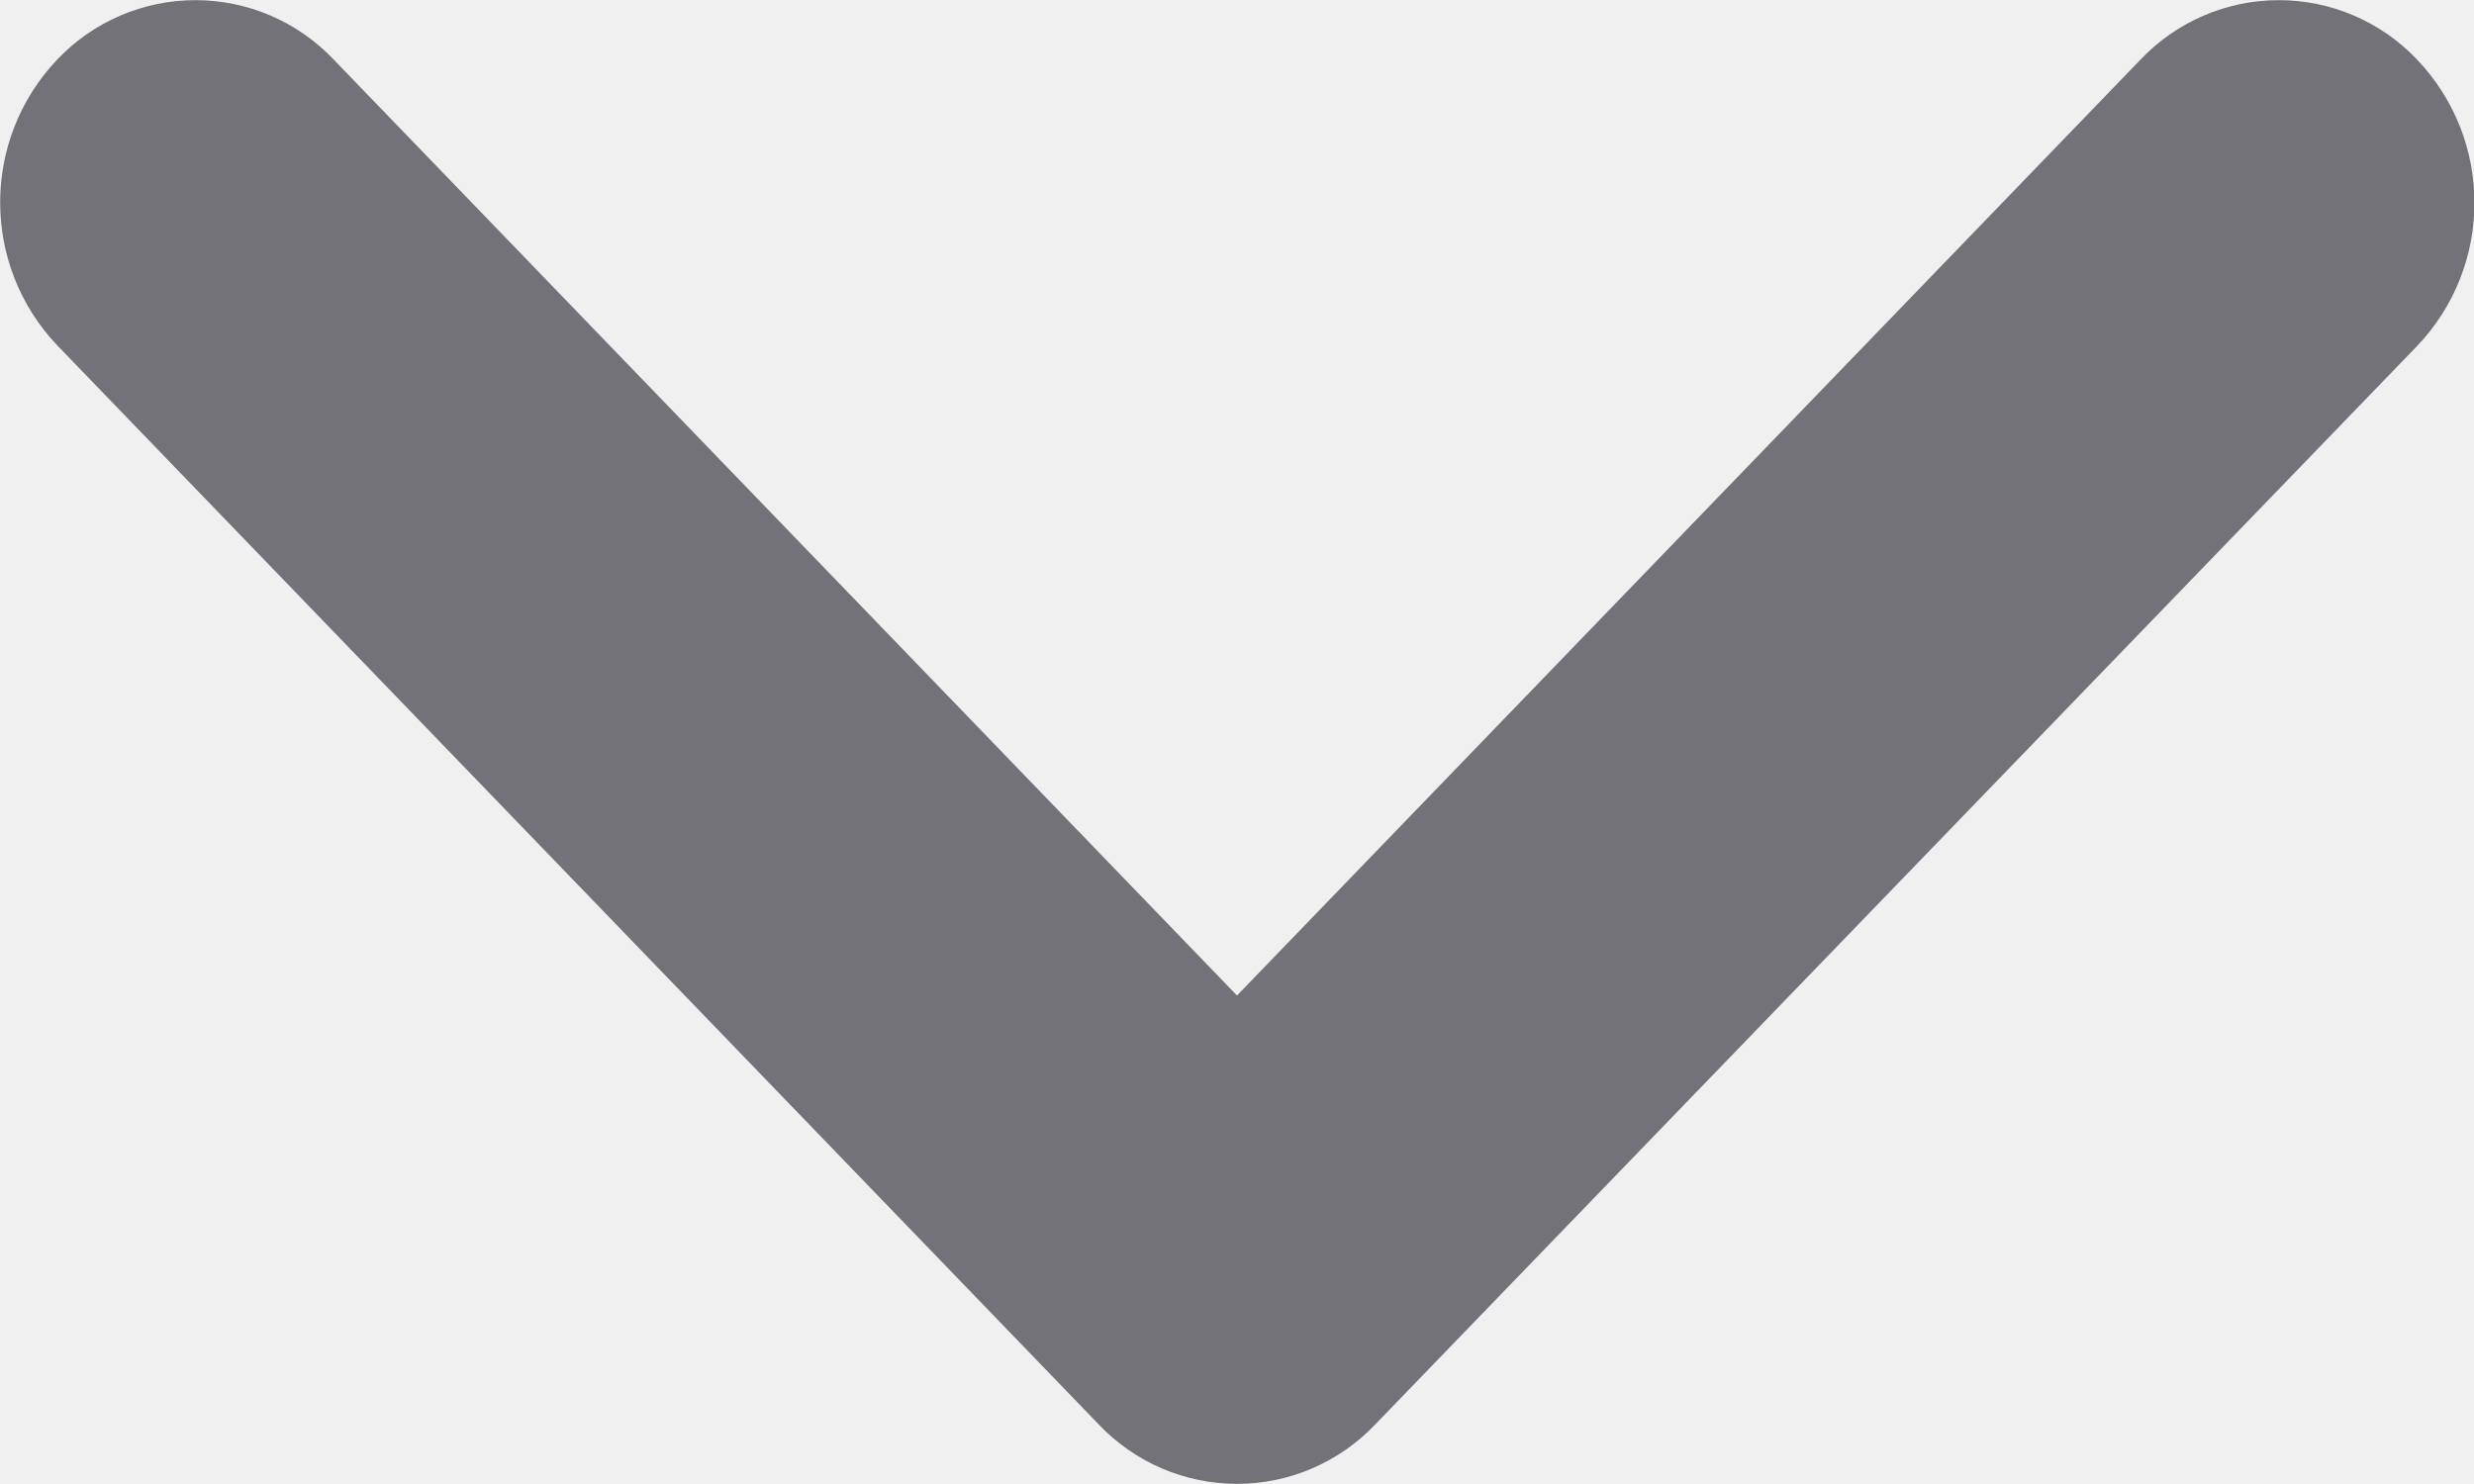
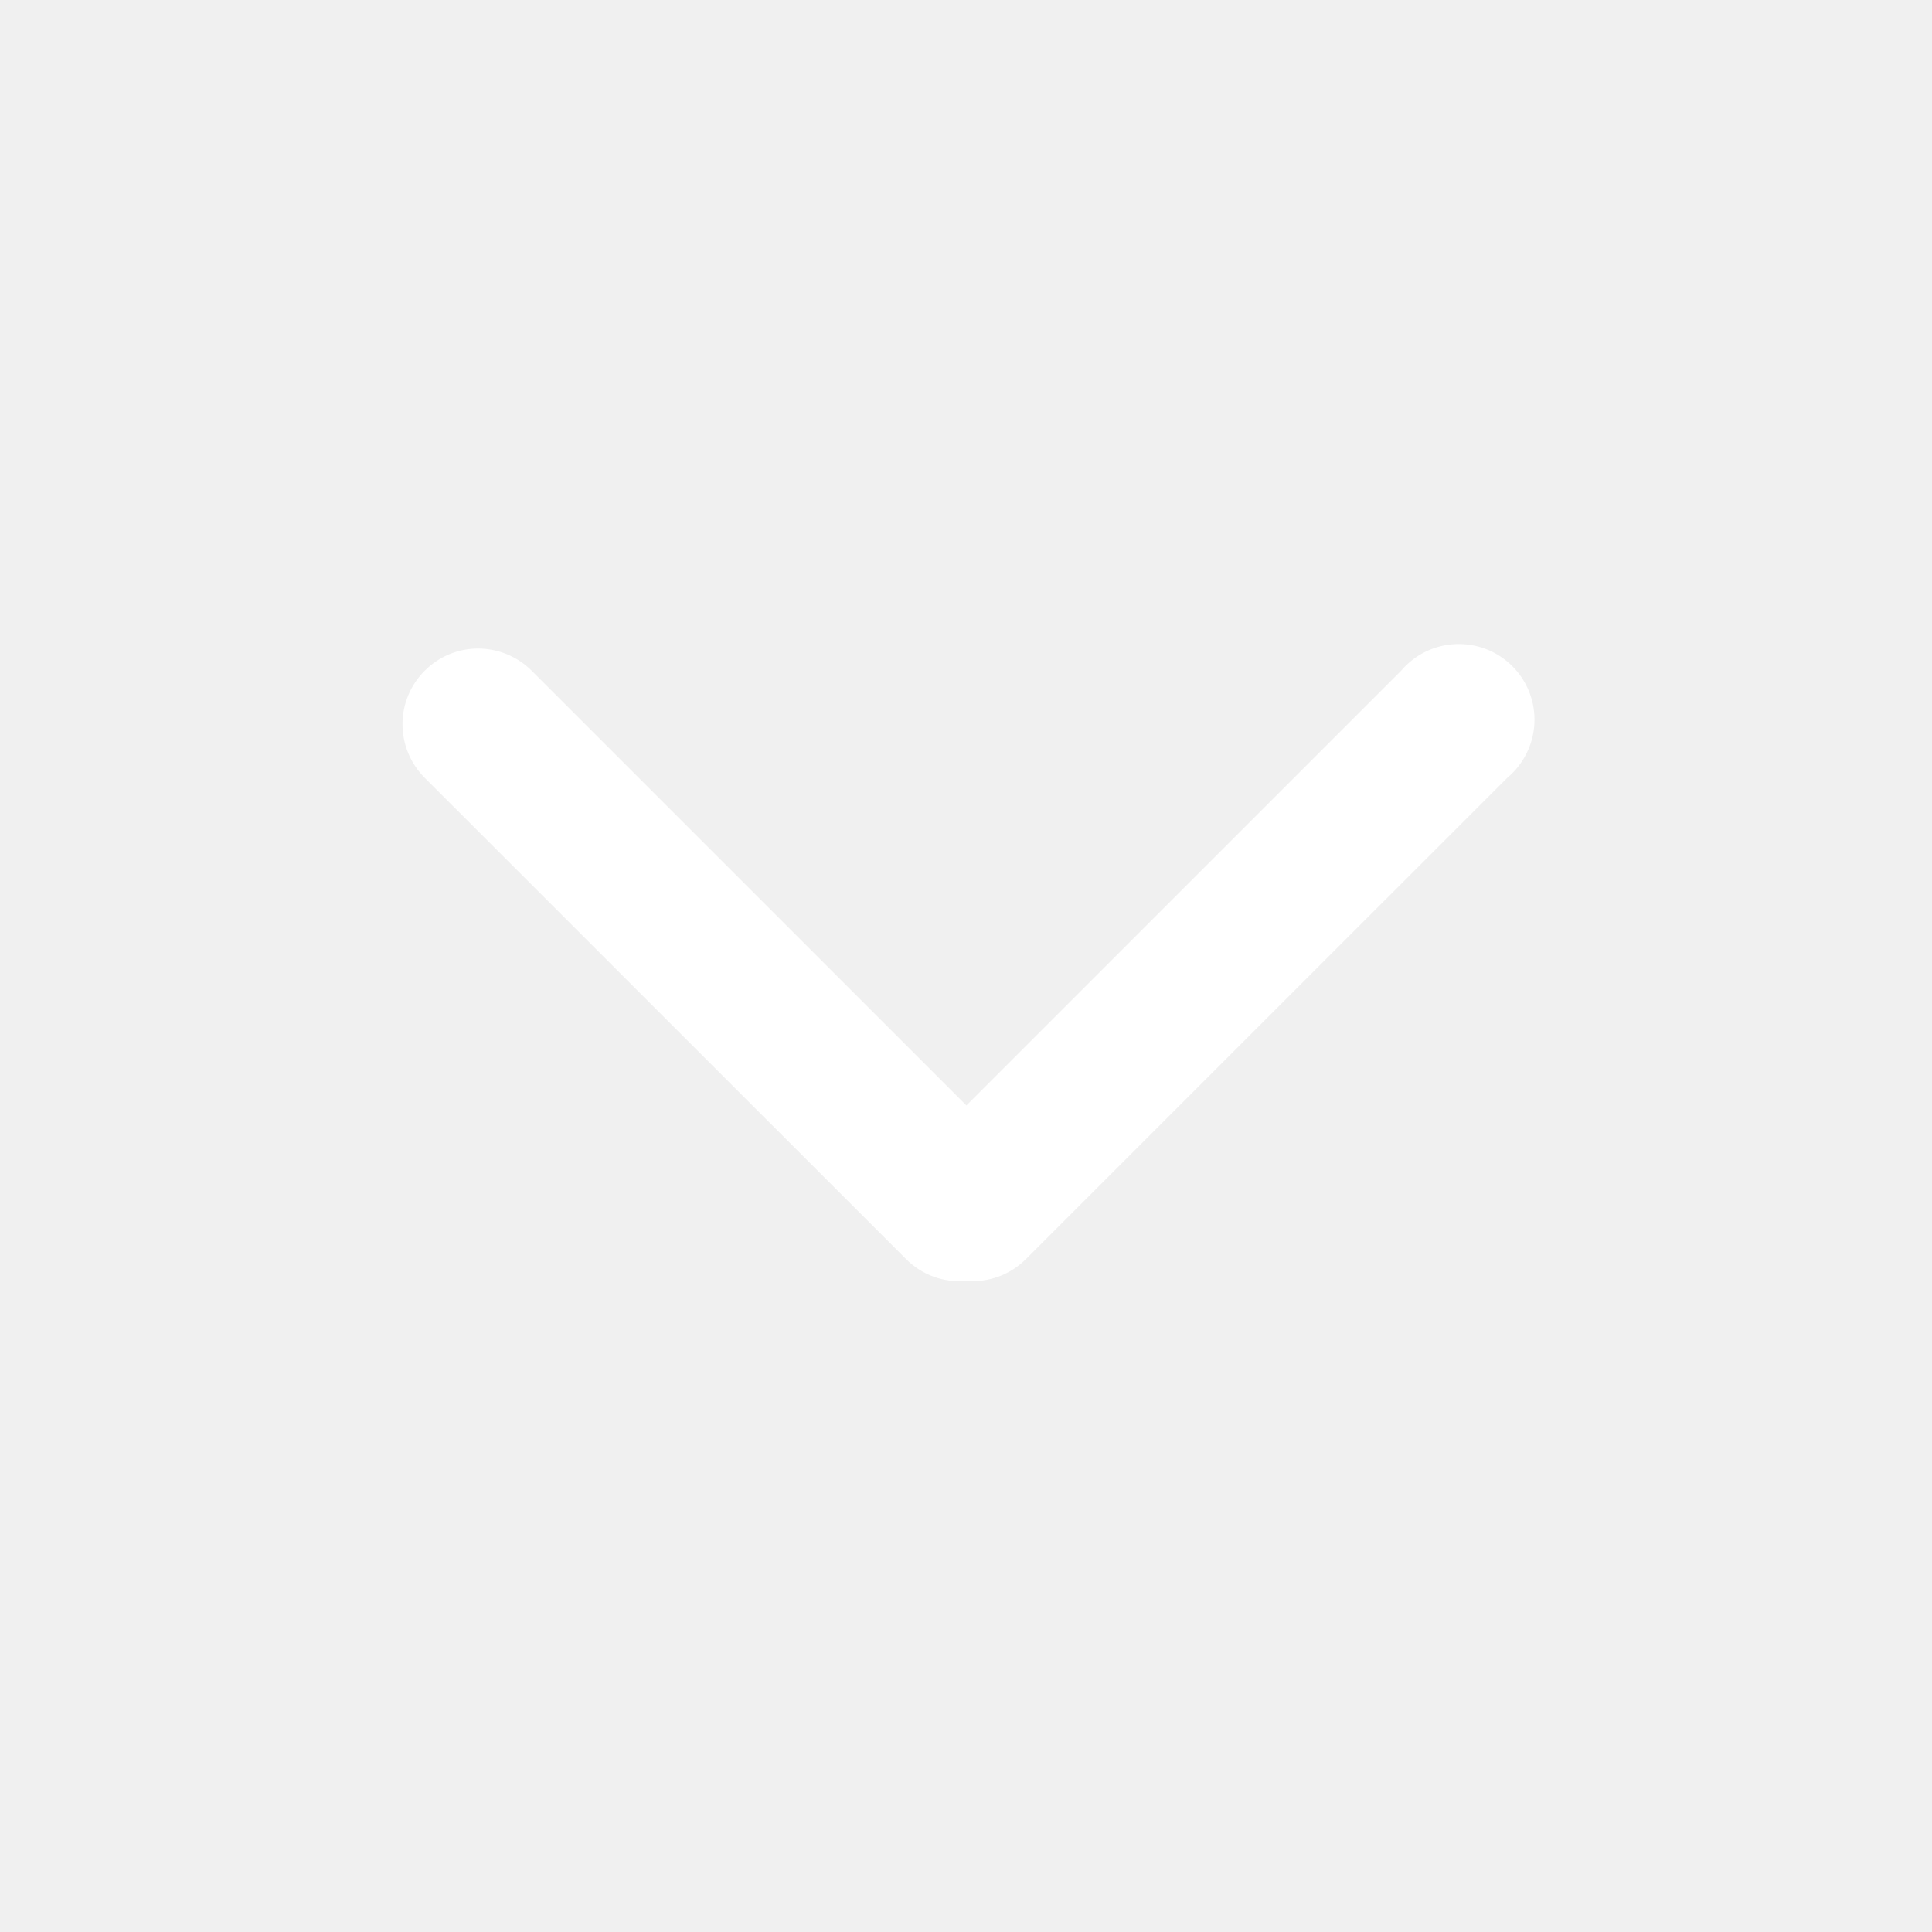
- <svg xmlns="http://www.w3.org/2000/svg" id="Icon_Down" data-name="Icon/Down" width="10" height="6" viewBox="0 0 10 6">
-   <path id="Down" d="M.24,8.652a.77.77,0,0,0,0,1.116.839.839,0,0,0,1.157,0L5.76,5.558a.77.77,0,0,0,0-1.116L1.4.231A.839.839,0,0,0,.24.231a.77.77,0,0,0,0,1.116L4.025,5Z" transform="translate(10) rotate(90)" fill="#727278" />
+ <svg xmlns="http://www.w3.org/2000/svg" width="24" height="24" viewBox="0 0 24 24" fill="none">
+   <path d="M12 15.912C11.864 15.924 11.726 15.906 11.597 15.859C11.469 15.812 11.352 15.737 11.255 15.64L5.275 9.661C5.099 9.485 5 9.246 5 8.996C5 8.747 5.099 8.508 5.276 8.332C5.452 8.155 5.691 8.056 5.94 8.056C6.19 8.057 6.429 8.156 6.605 8.332L12.005 13.732L17.405 8.332C17.489 8.233 17.593 8.152 17.71 8.095C17.827 8.038 17.955 8.006 18.085 8.001C18.215 7.996 18.345 8.018 18.466 8.065C18.587 8.113 18.697 8.185 18.789 8.278C18.881 8.37 18.952 8.48 18.999 8.602C19.046 8.723 19.067 8.853 19.061 8.983C19.055 9.113 19.022 9.241 18.964 9.357C18.906 9.474 18.825 9.578 18.725 9.661L12.745 15.64C12.658 15.727 12.554 15.797 12.44 15.844C12.326 15.891 12.204 15.915 12.08 15.915C12.053 15.916 12.027 15.915 12 15.912Z" fill="white" />
</svg>
